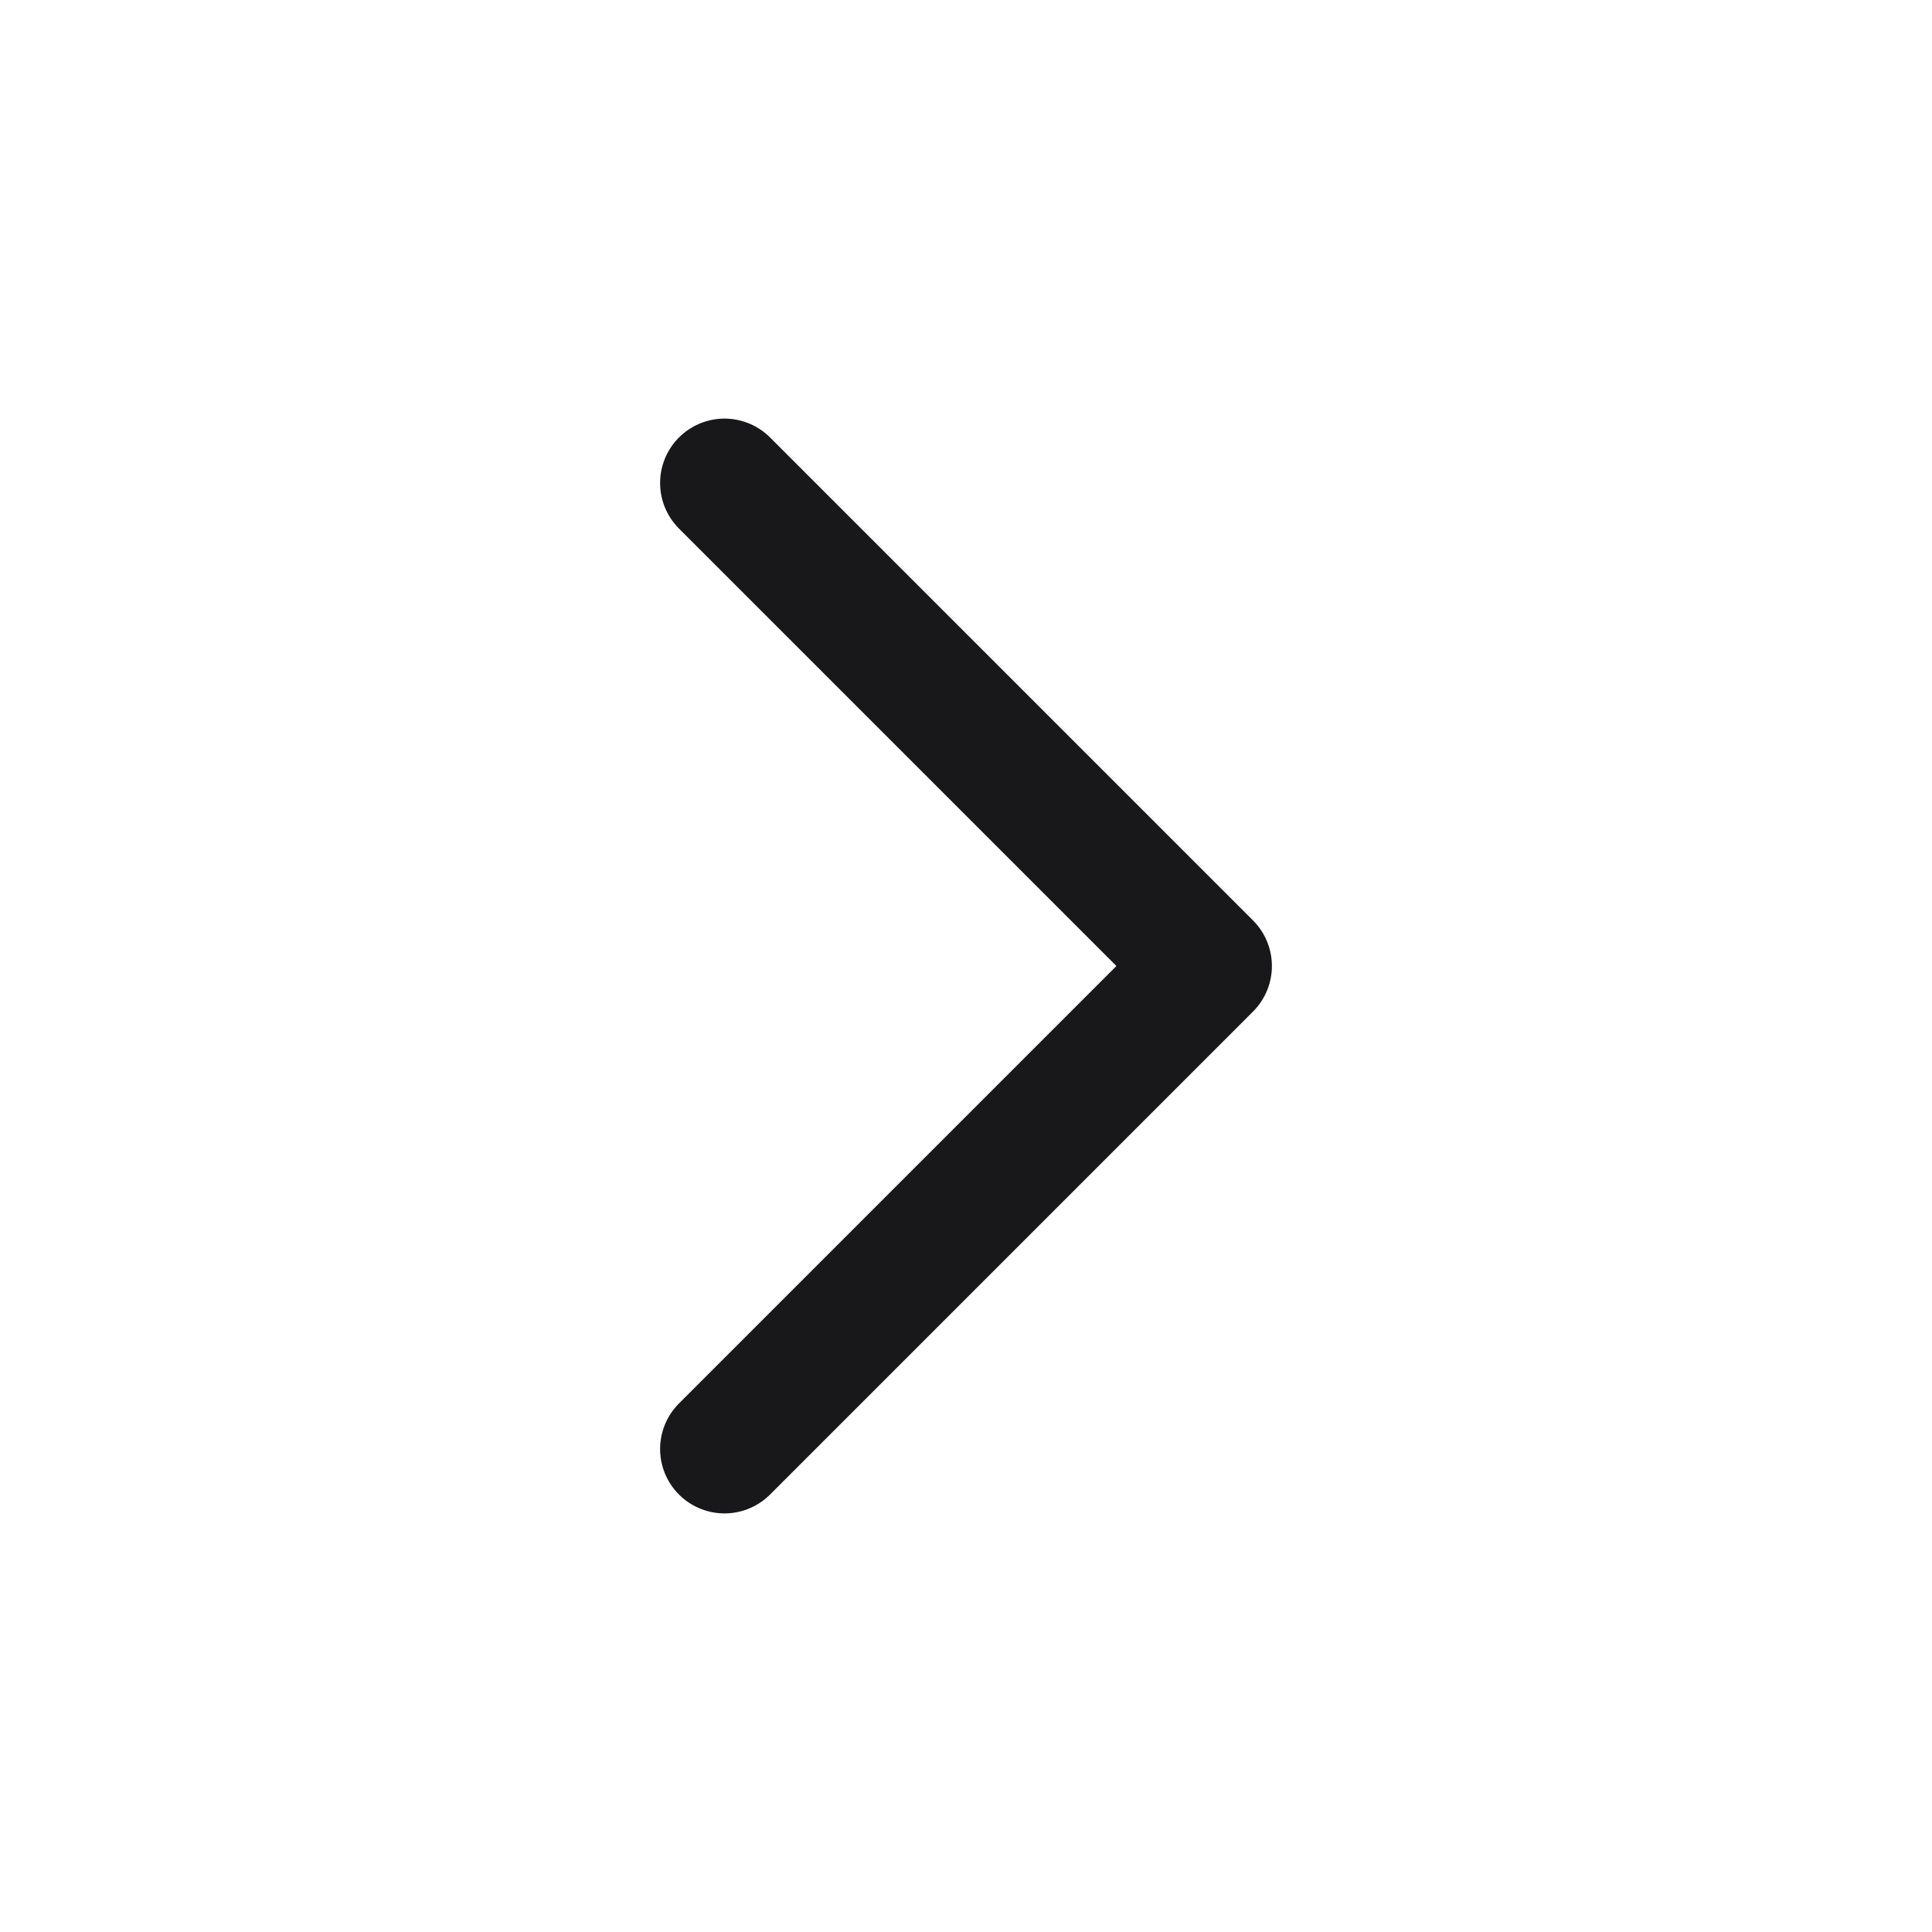
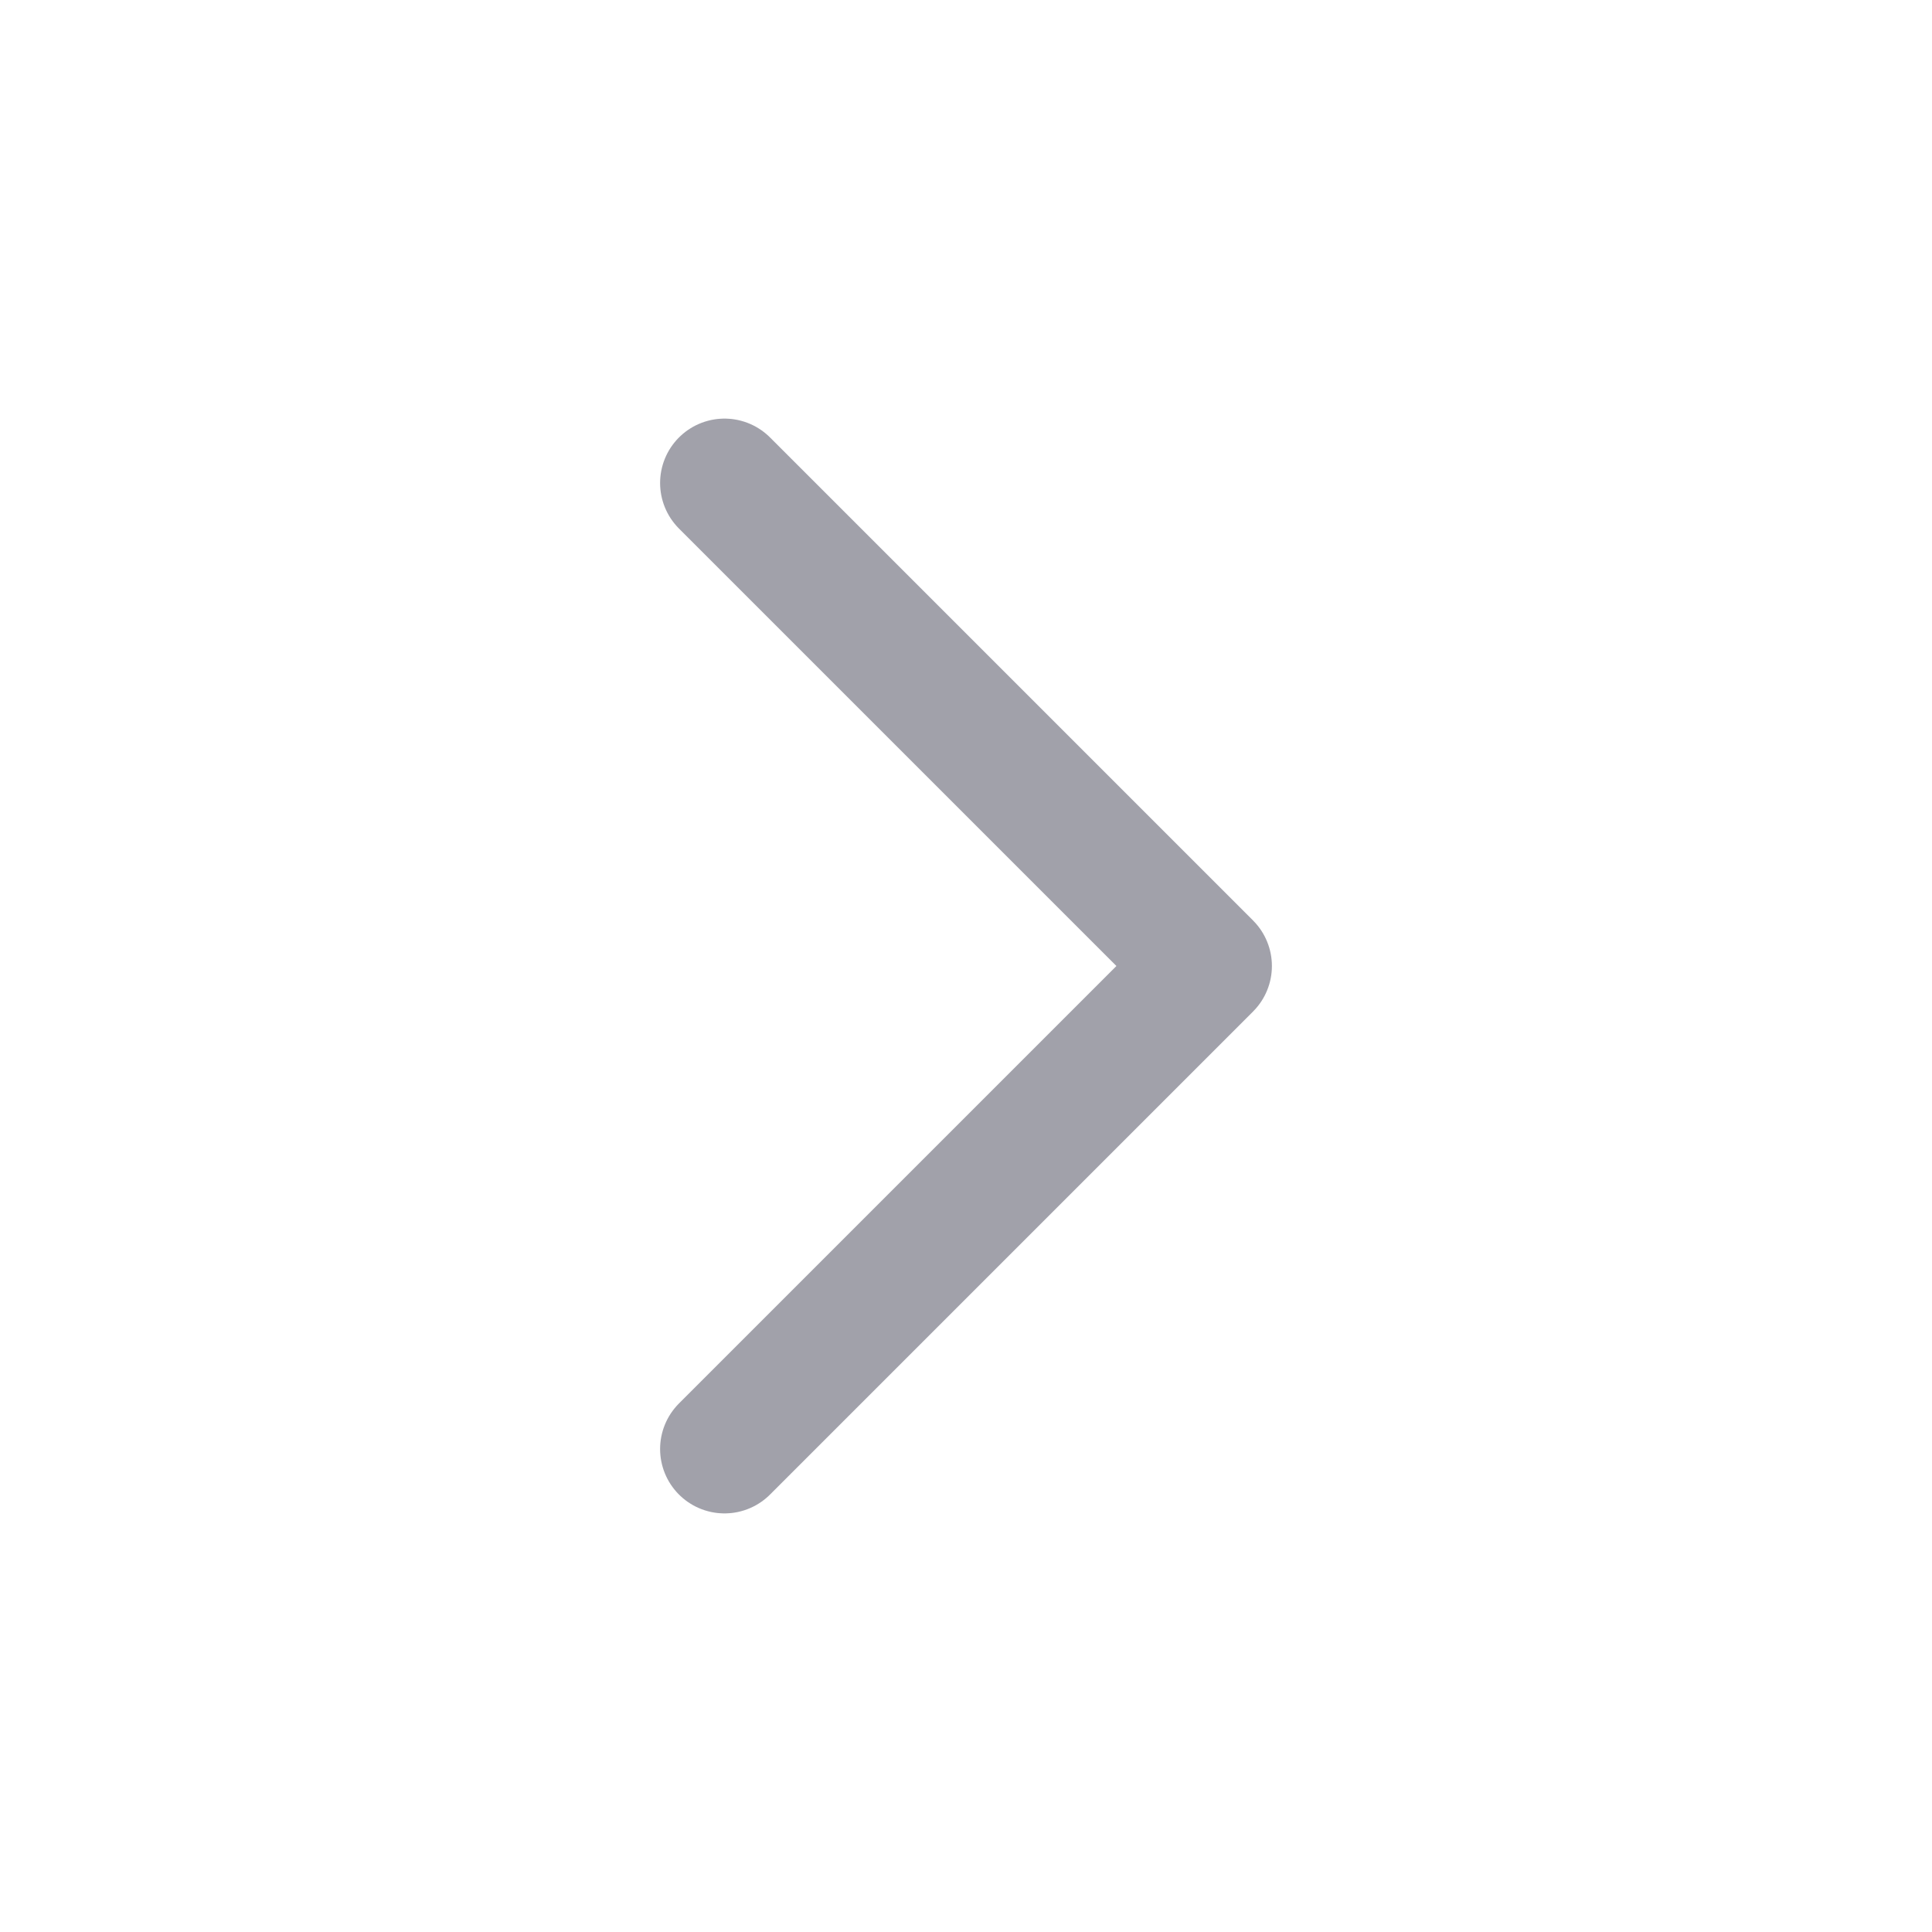
<svg xmlns="http://www.w3.org/2000/svg" width="30" height="30" viewBox="0 0 30 30" fill="none">
-   <path d="M11.25 7.5L18.75 15L11.25 22.5" stroke="#18181B" stroke-width="2" stroke-linecap="round" stroke-linejoin="round" />
+   <path d="M11.25 7.5L18.75 15L11.25 22.5" stroke="#A1A1AA" stroke-width="2" stroke-linecap="round" stroke-linejoin="round" />
</svg>
